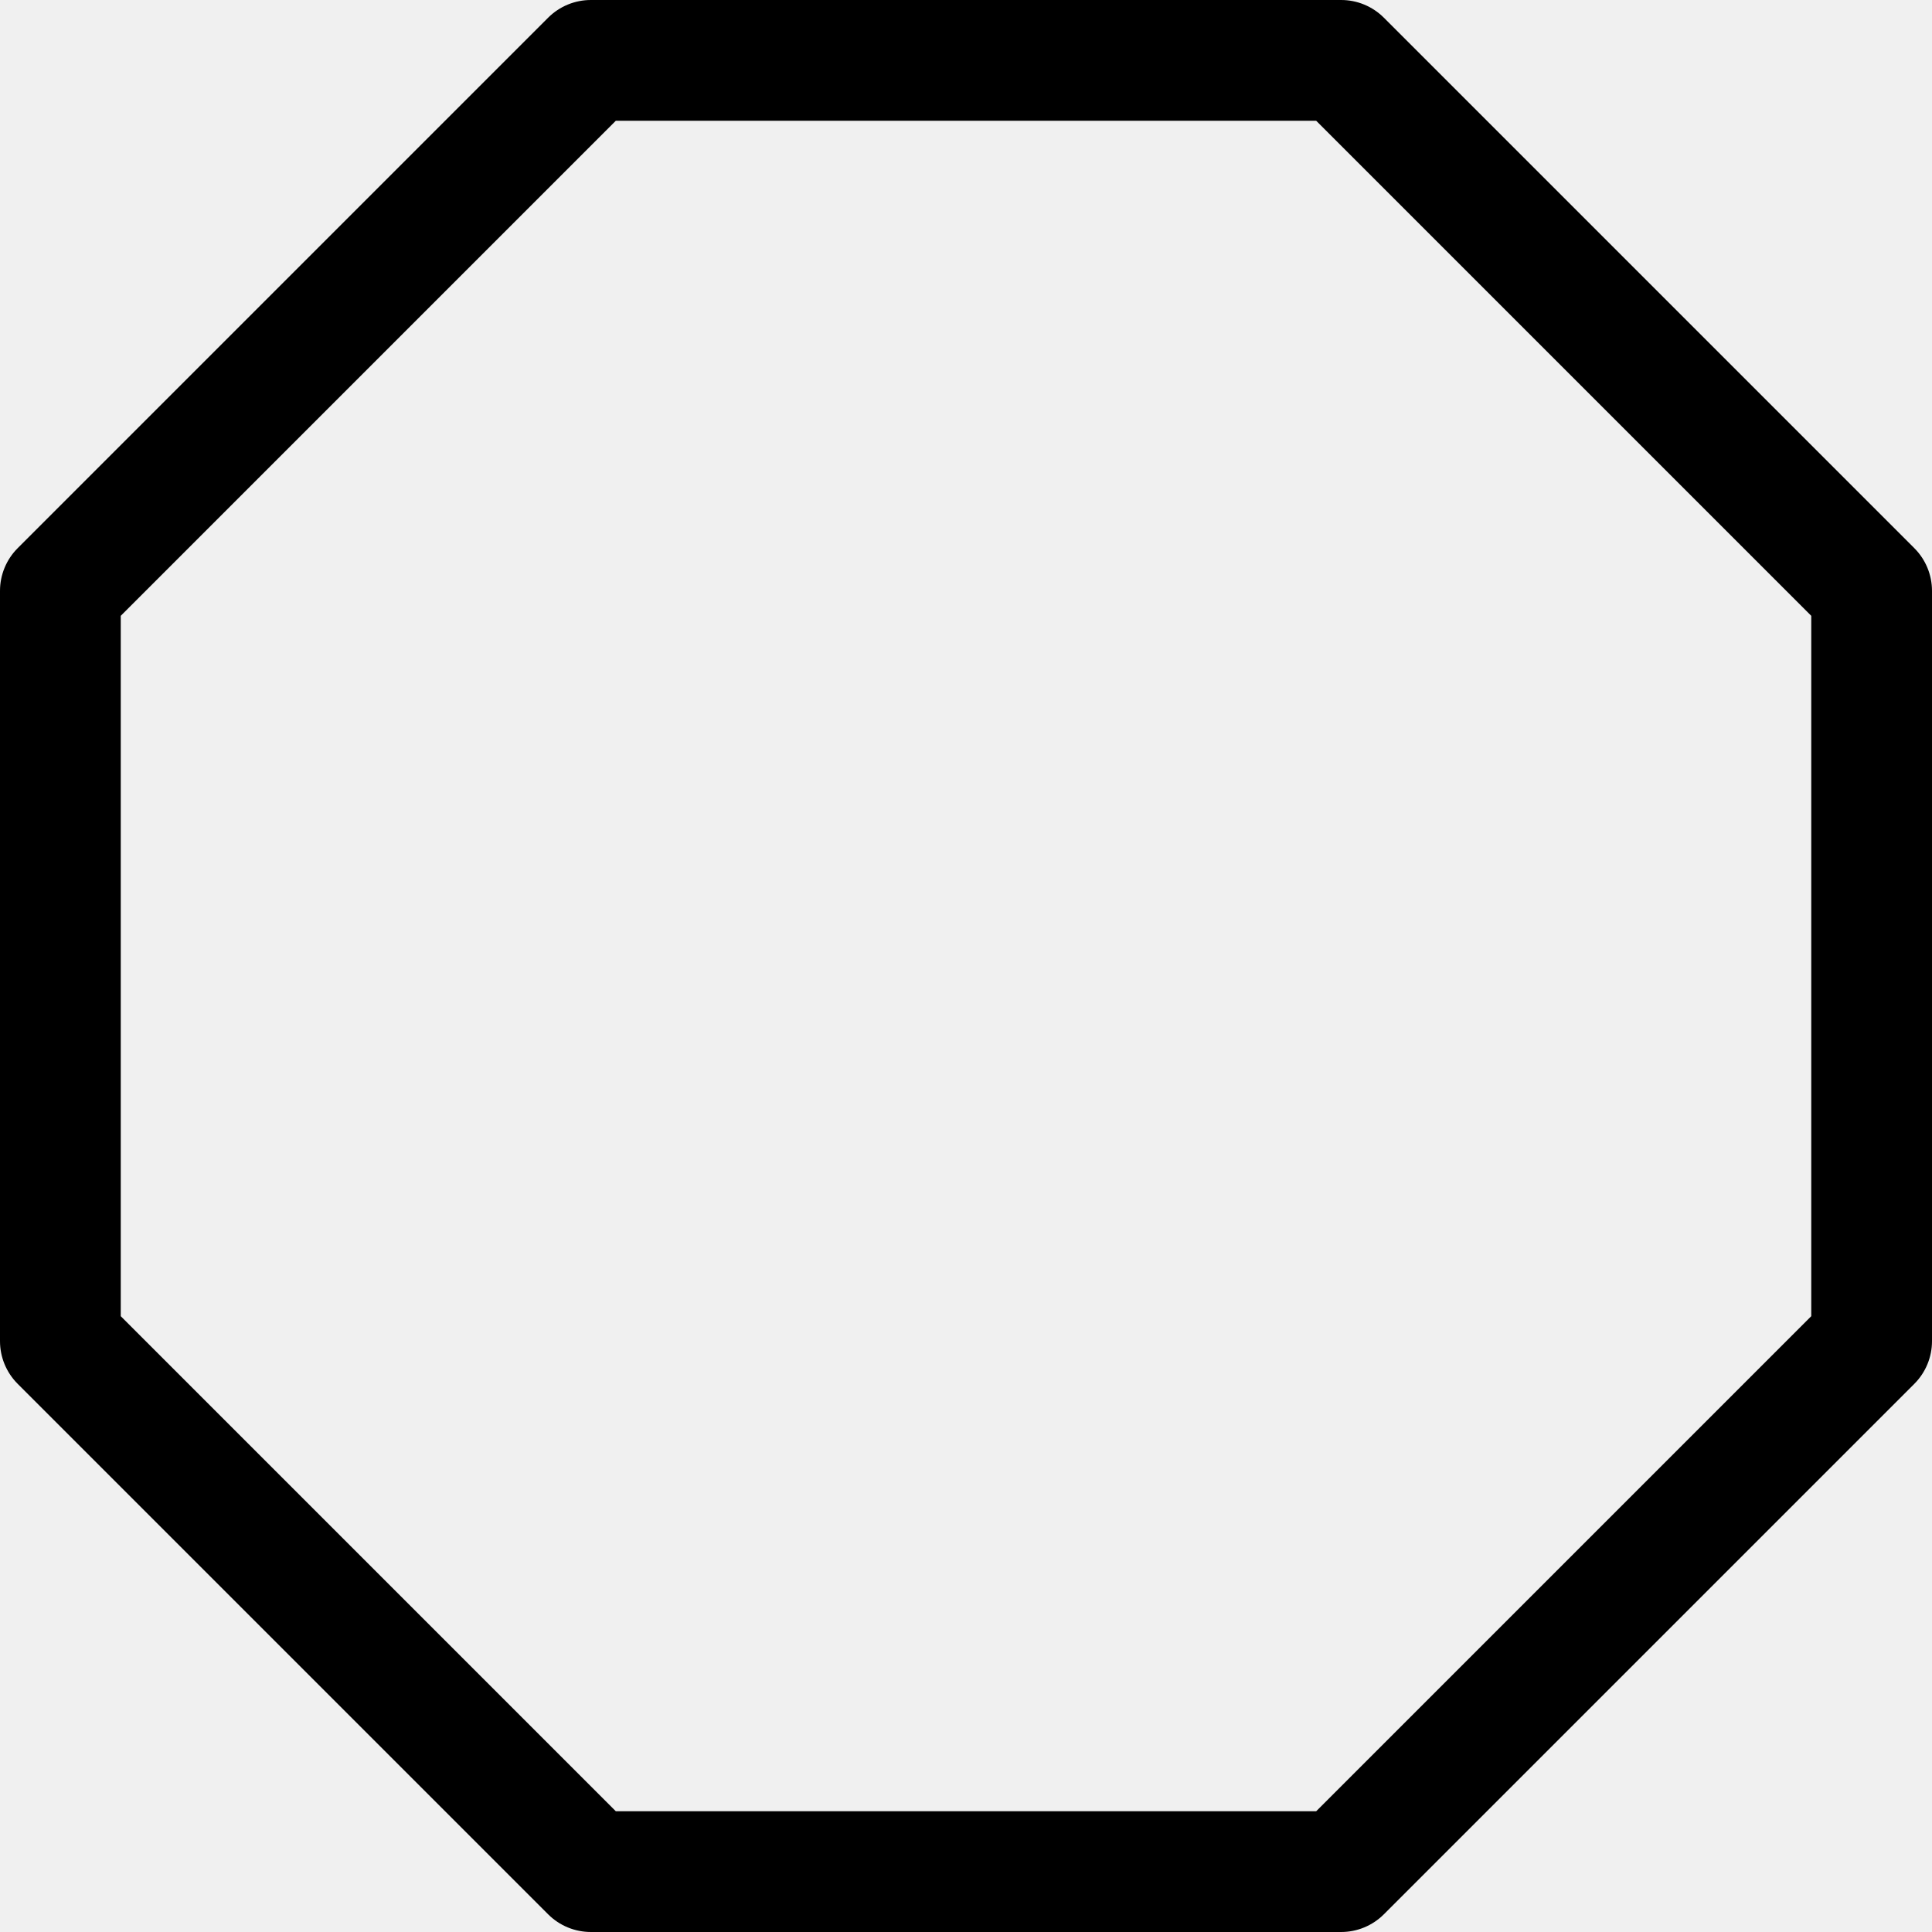
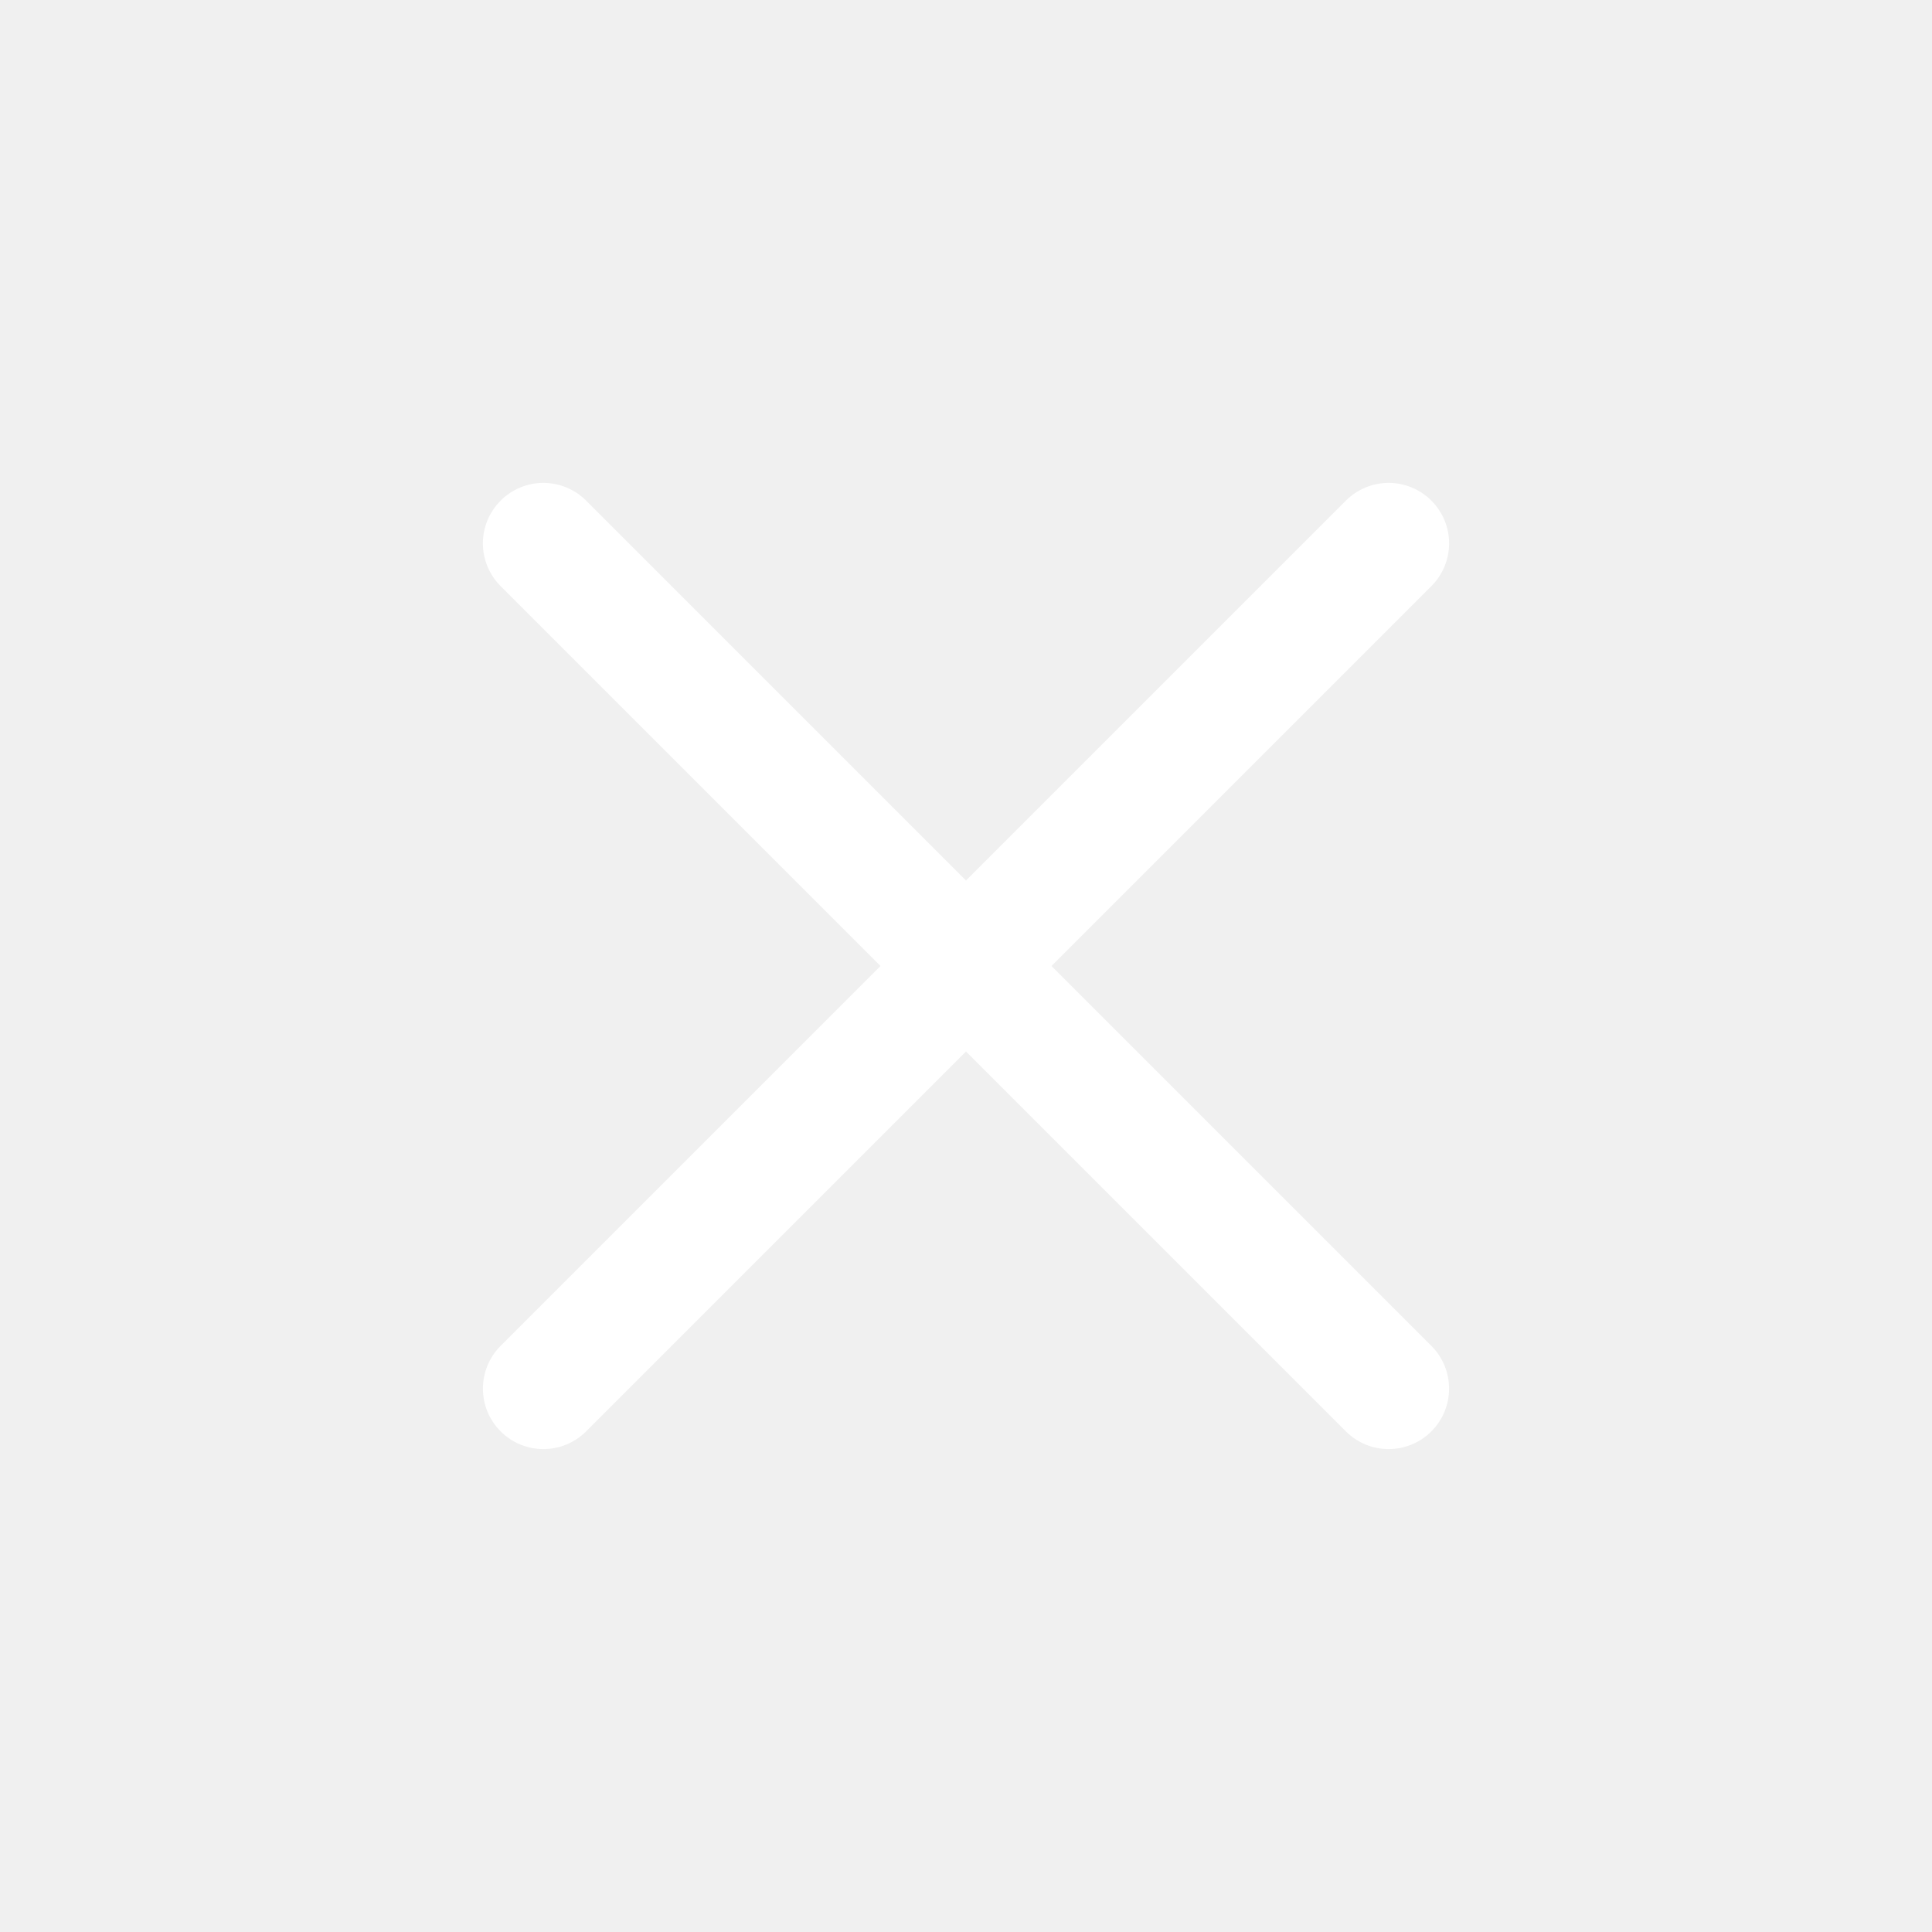
- <svg xmlns="http://www.w3.org/2000/svg" width="1em" height="1em" viewBox="0 0 16 16" class="bi bi-exclamation-octagon" fill="currentColor">
-   <path fill-rule="evenodd" d="M4.54.146A.5.5 0 0 1 4.893 0h6.214a.5.5 0 0 1 .353.146l4.394 4.394a.5.5 0 0 1 .146.353v6.214a.5.5 0 0 1-.146.353l-4.394 4.394a.5.5 0 0 1-.353.146H4.893a.5.5 0 0 1-.353-.146L.146 11.46A.5.5 0 0 1 0 11.107V4.893a.5.5 0 0 1 .146-.353L4.54.146zM5.1 1L1 5.1v5.8L5.1 15h5.8l4.1-4.1V5.1L10.9 1H5.1z" />
+ <svg xmlns="http://www.w3.org/2000/svg" width="1em" height="1em" viewBox="0 0 16 16" class="bi bi-x" fill="#fff">
+   <path fill-rule="evenodd" d="M11.854 4.146a.5.5 0 0 1 0 .708l-7 7a.5.5 0 0 1-.708-.708l7-7a.5.5 0 0 1 .708 0z" />
+   <path fill-rule="evenodd" d="M4.146 4.146a.5.5 0 0 0 0 .708l7 7a.5.5 0 0 0 .708-.708l-7-7a.5.5 0 0 0-.708 0z" />
</svg>
